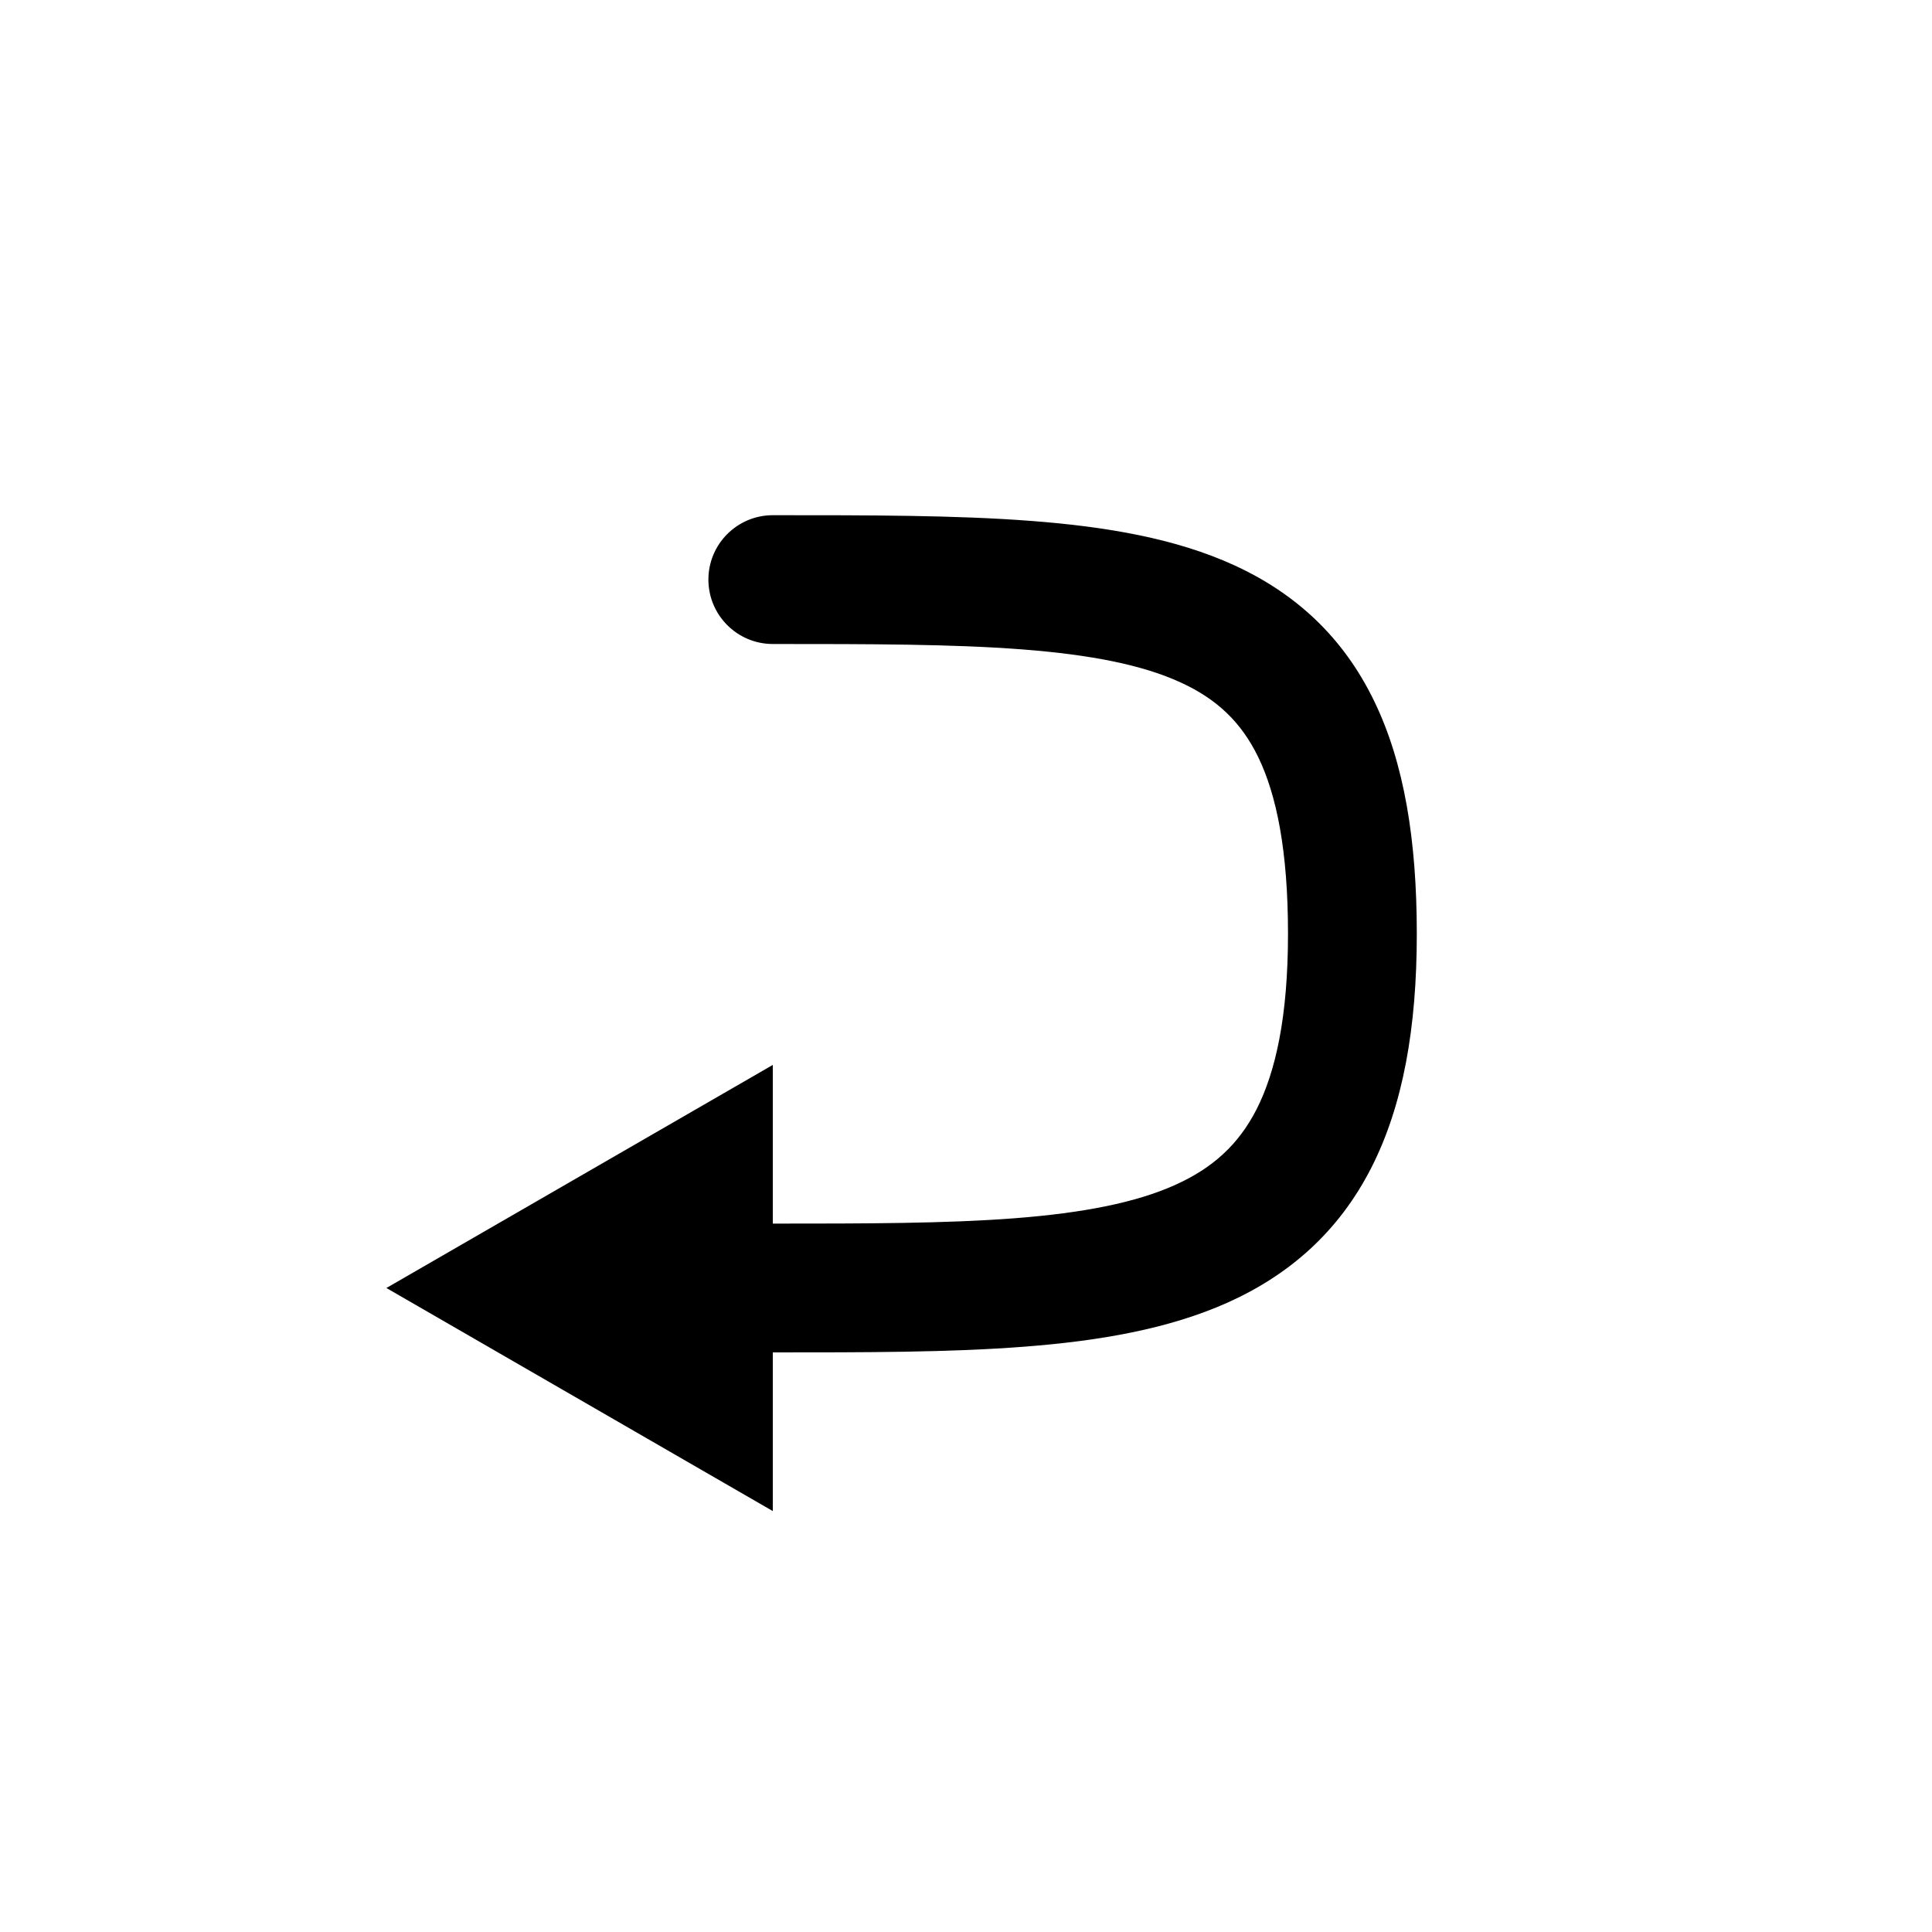
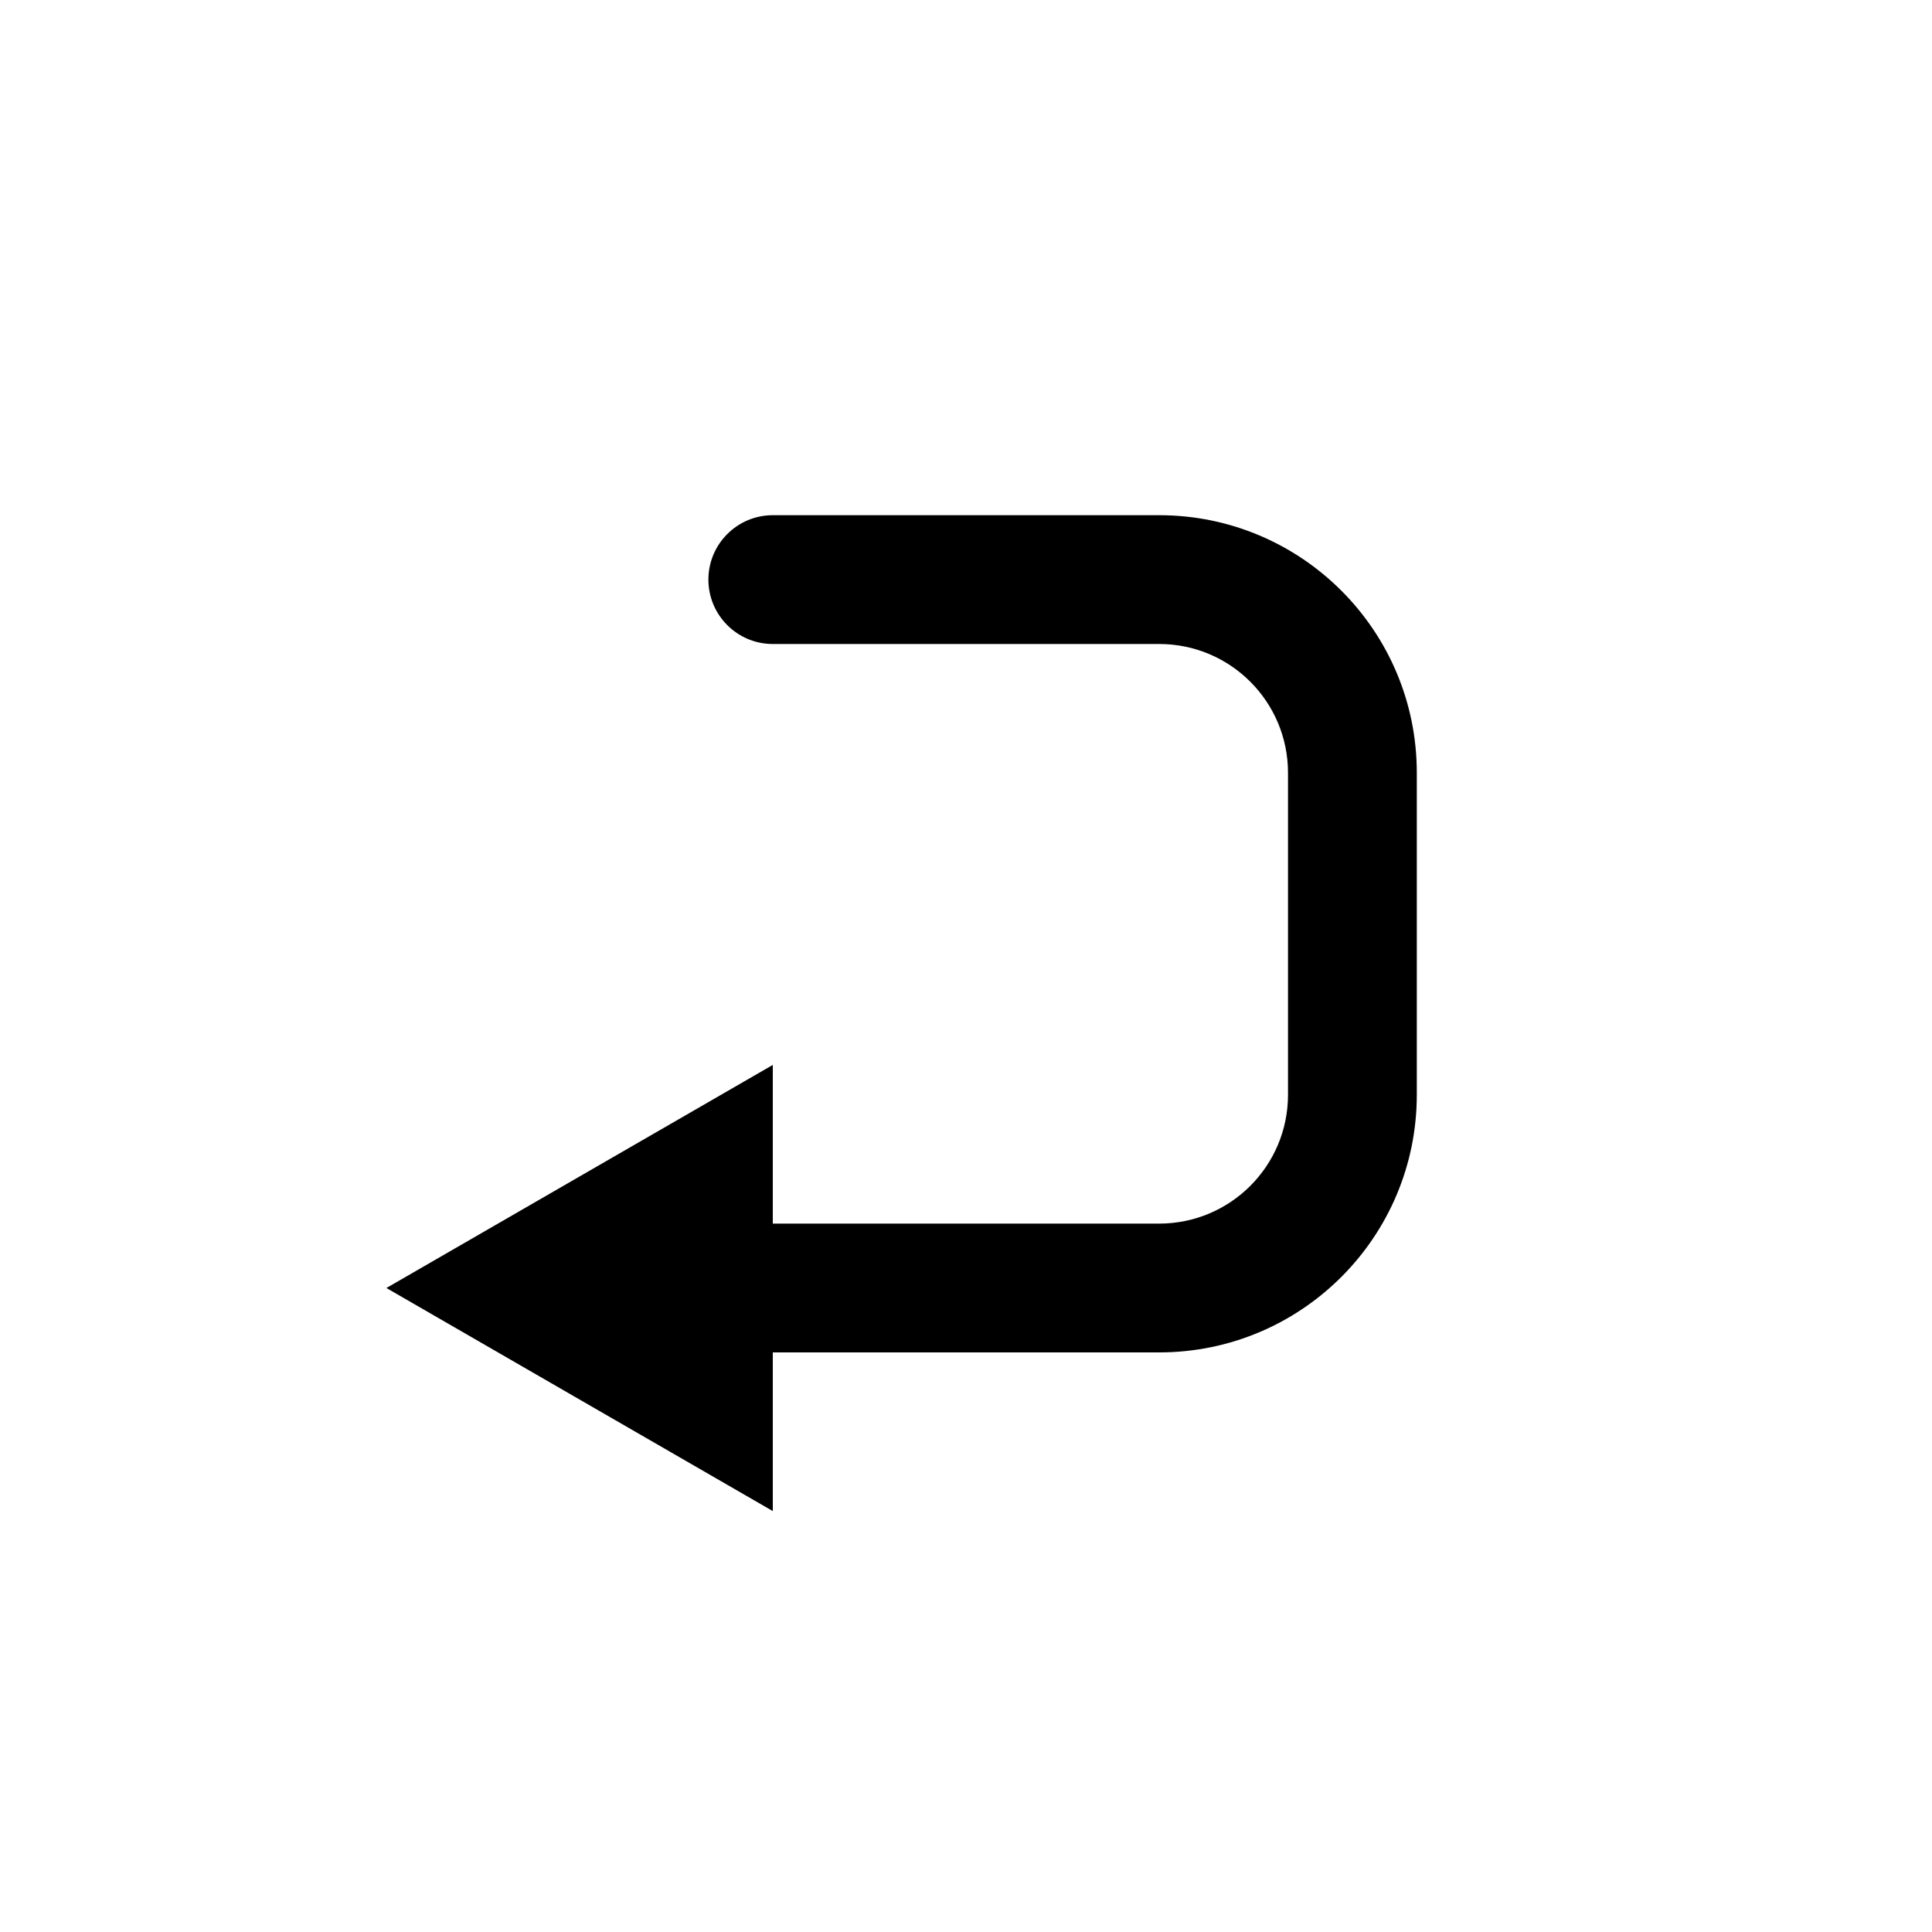
<svg xmlns="http://www.w3.org/2000/svg" width="30" height="30" viewBox="0 0 30 30" fill="none">
-   <path d="M12 8C11.448 8 11 8.448 11 9C11 9.552 11.448 10 12 10V8ZM12 10C13.512 10 14.782 10.001 15.861 10.083C16.945 10.166 17.743 10.326 18.333 10.597C18.888 10.851 19.271 11.207 19.538 11.757C19.82 12.34 20 13.201 20 14.5H22C22 13.049 21.805 11.848 21.337 10.884C20.854 9.886 20.112 9.212 19.167 8.778C18.257 8.361 17.18 8.178 16.014 8.089C14.843 7.999 13.488 8 12 8V10ZM20 14.5C20 15.789 19.807 16.645 19.512 17.225C19.231 17.776 18.826 18.14 18.247 18.4C17.637 18.674 16.826 18.834 15.755 18.917C14.688 18.999 13.449 19 12 19V21C13.426 21 14.749 21.001 15.909 20.911C17.065 20.822 18.145 20.638 19.066 20.225C20.018 19.797 20.785 19.13 21.293 18.134C21.786 17.167 22 15.961 22 14.5H20Z" fill="black" />
+   <path d="M12 8C11.448 8 11 8.448 11 9C11 9.552 11.448 10 12 10V8ZM18 19H12V21H18V19ZM22 17V12H20V17H22ZM18 8H12V10H18V8ZM22 12C22 9.791 20.209 8 18 8V10C19.105 10 20 10.895 20 12H22ZM18 21C20.209 21 22 19.209 22 17H20C20 18.105 19.105 19 18 19V21Z" fill="black" />
  <path d="M6 20L12 16.536L12 23.464L6 20Z" fill="black" />
</svg>
